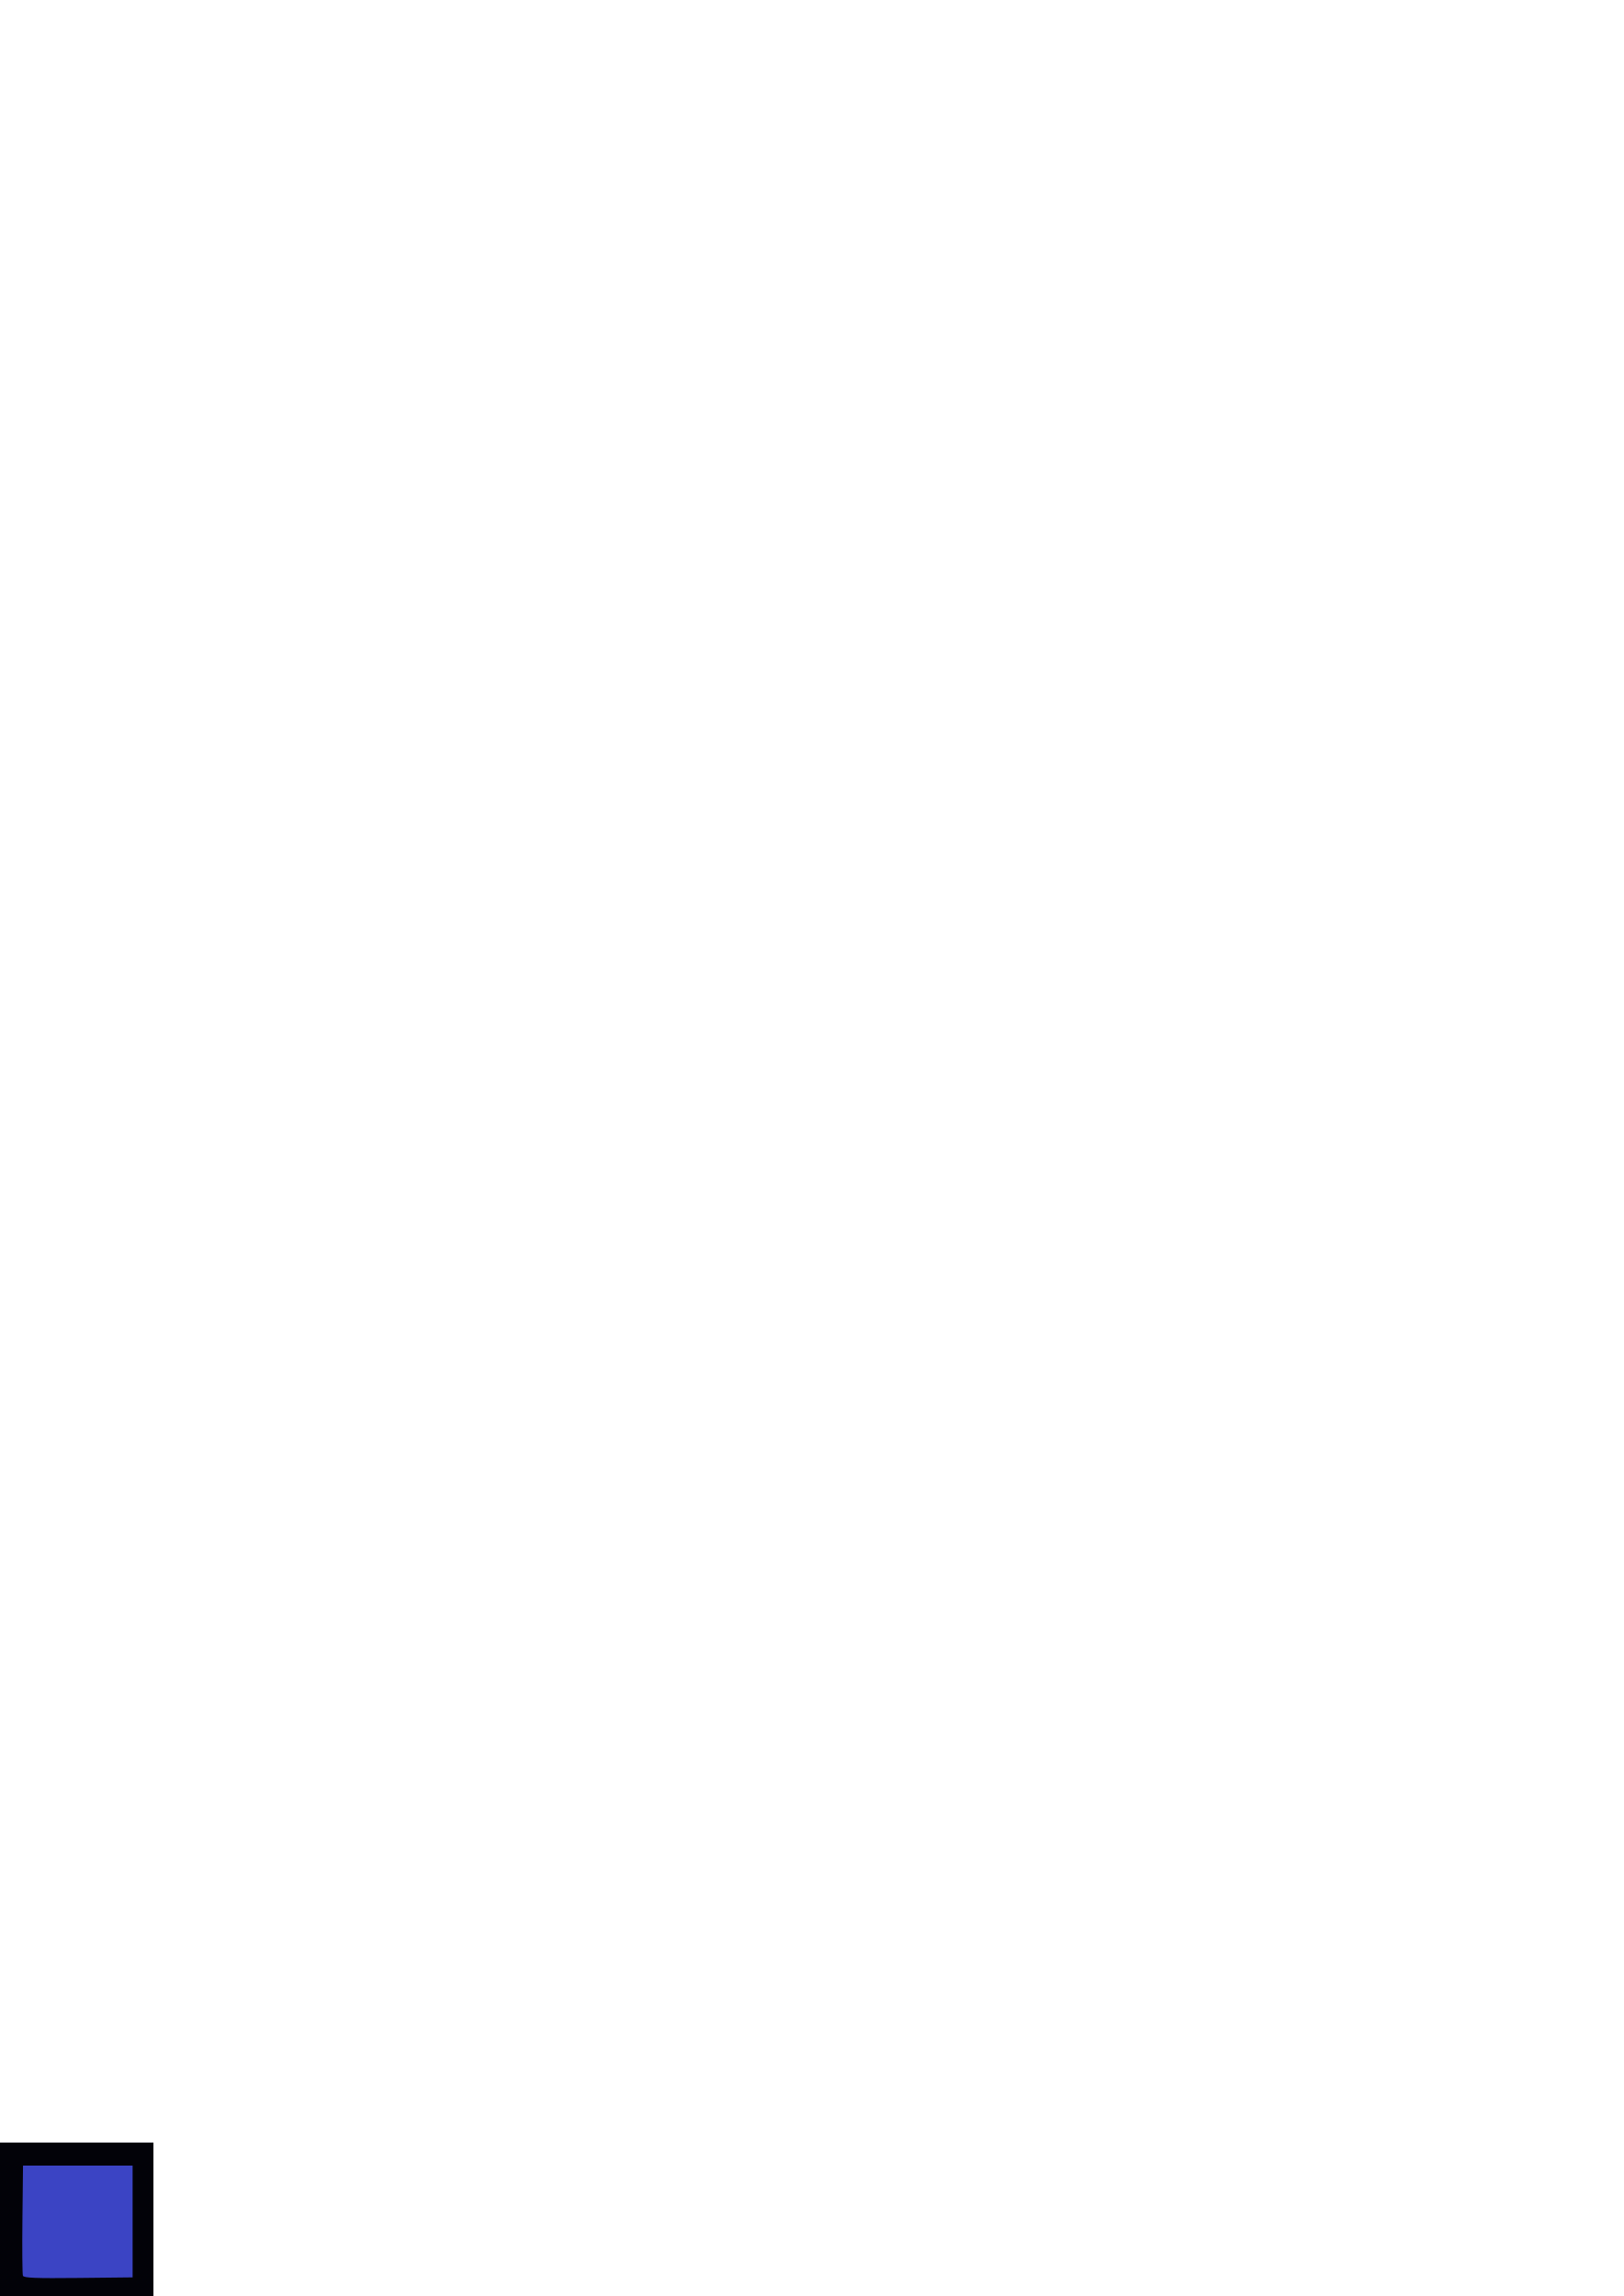
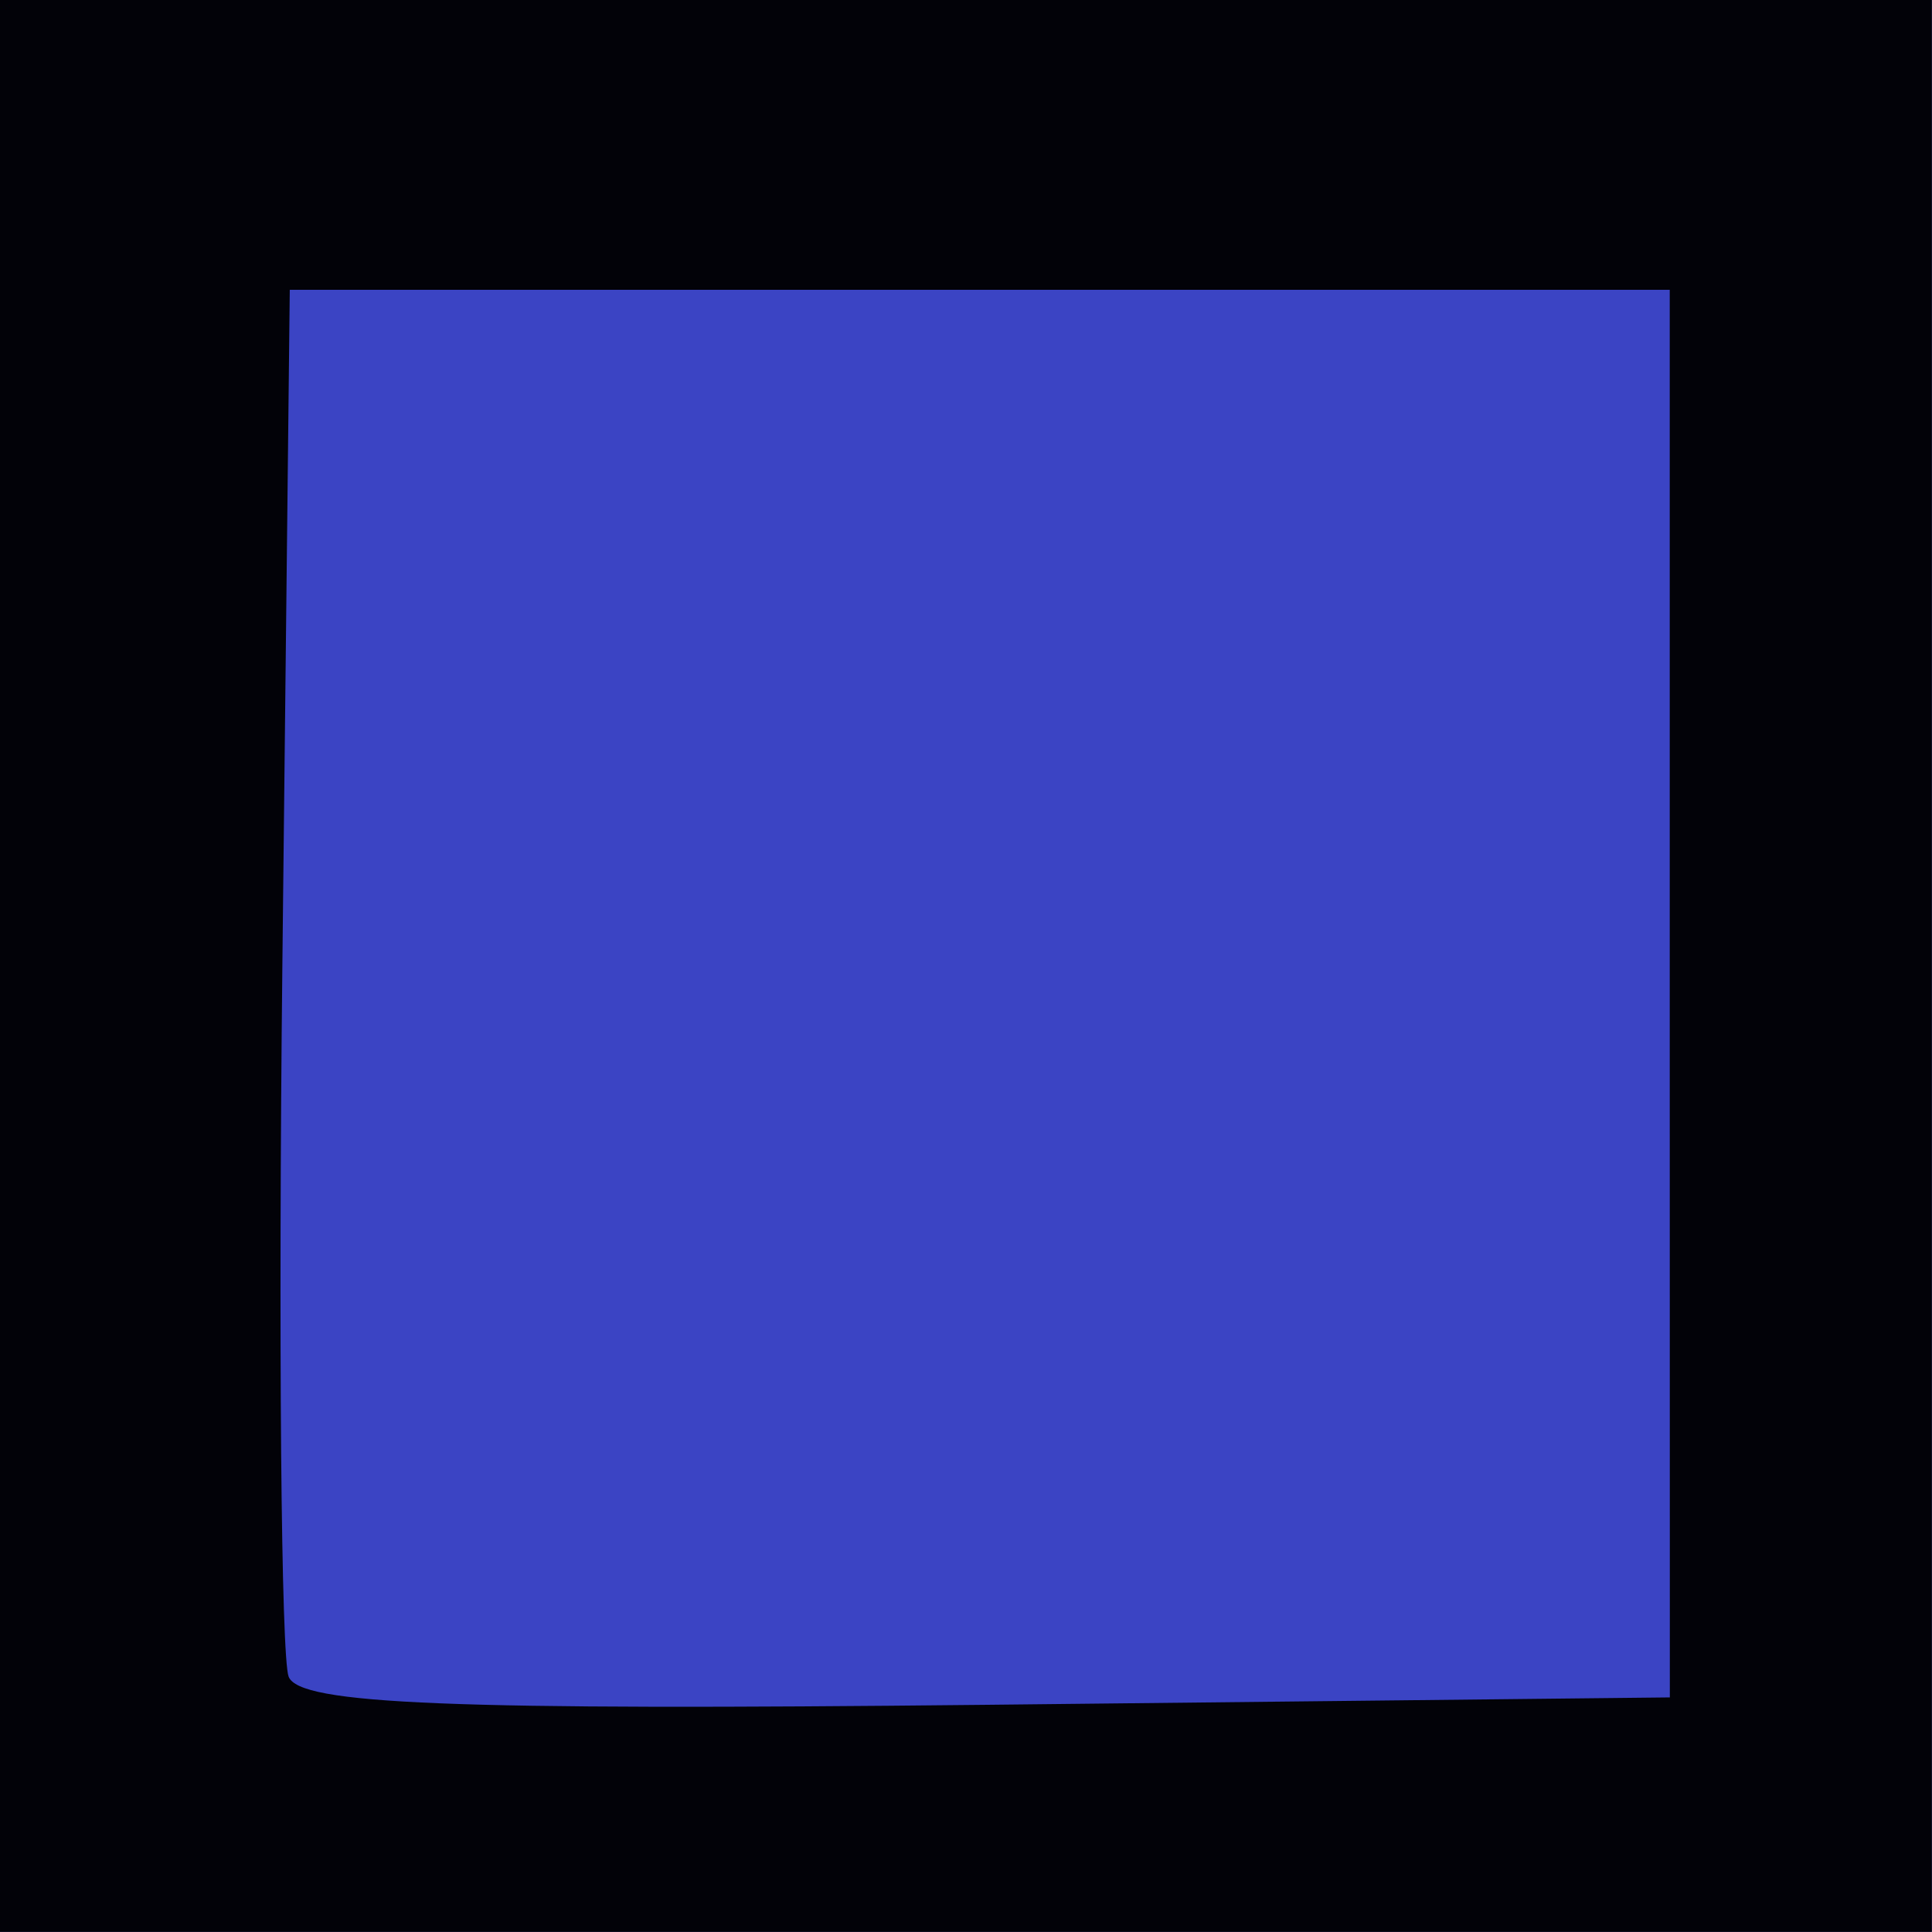
- <svg xmlns="http://www.w3.org/2000/svg" width="210mm" height="297mm" viewBox="0 0 210 297" version="1.1" id="svg8">
+ <svg xmlns="http://www.w3.org/2000/svg" width="75" height="75" viewBox="0 0 19.844 19.844" version="1.1" id="svg8">
  <defs id="defs2" />
-   <g id="layer1">
+   <g id="layer1" transform="translate(0,-277.1562)">
    <g id="g4555" transform="matrix(1.071428,0,0,1.071429,-10.63726,-23.71486)">
      <path style="fill:#3b44c4;stroke-width:0.265" d="m 9.928,290.073 v -9.26 h 9.26 9.26 v 9.26 9.26 H 19.189 9.928 Z" id="path4559" />
      <path style="fill:#020208;stroke-width:0.265" d="m 9.928,290.073 v -9.26 h 9.26 9.26 v 9.26 9.26 H 19.189 9.928 Z m 16.007,0.265 v -6.747 H 19.321 12.706 l -0.071,6.477 c -0.039,3.563 -0.012,6.63 0.06,6.818 0.103,0.267 1.535,0.325 6.686,0.27 l 6.555,-0.071 z" id="path4557" />
    </g>
  </g>
</svg>
